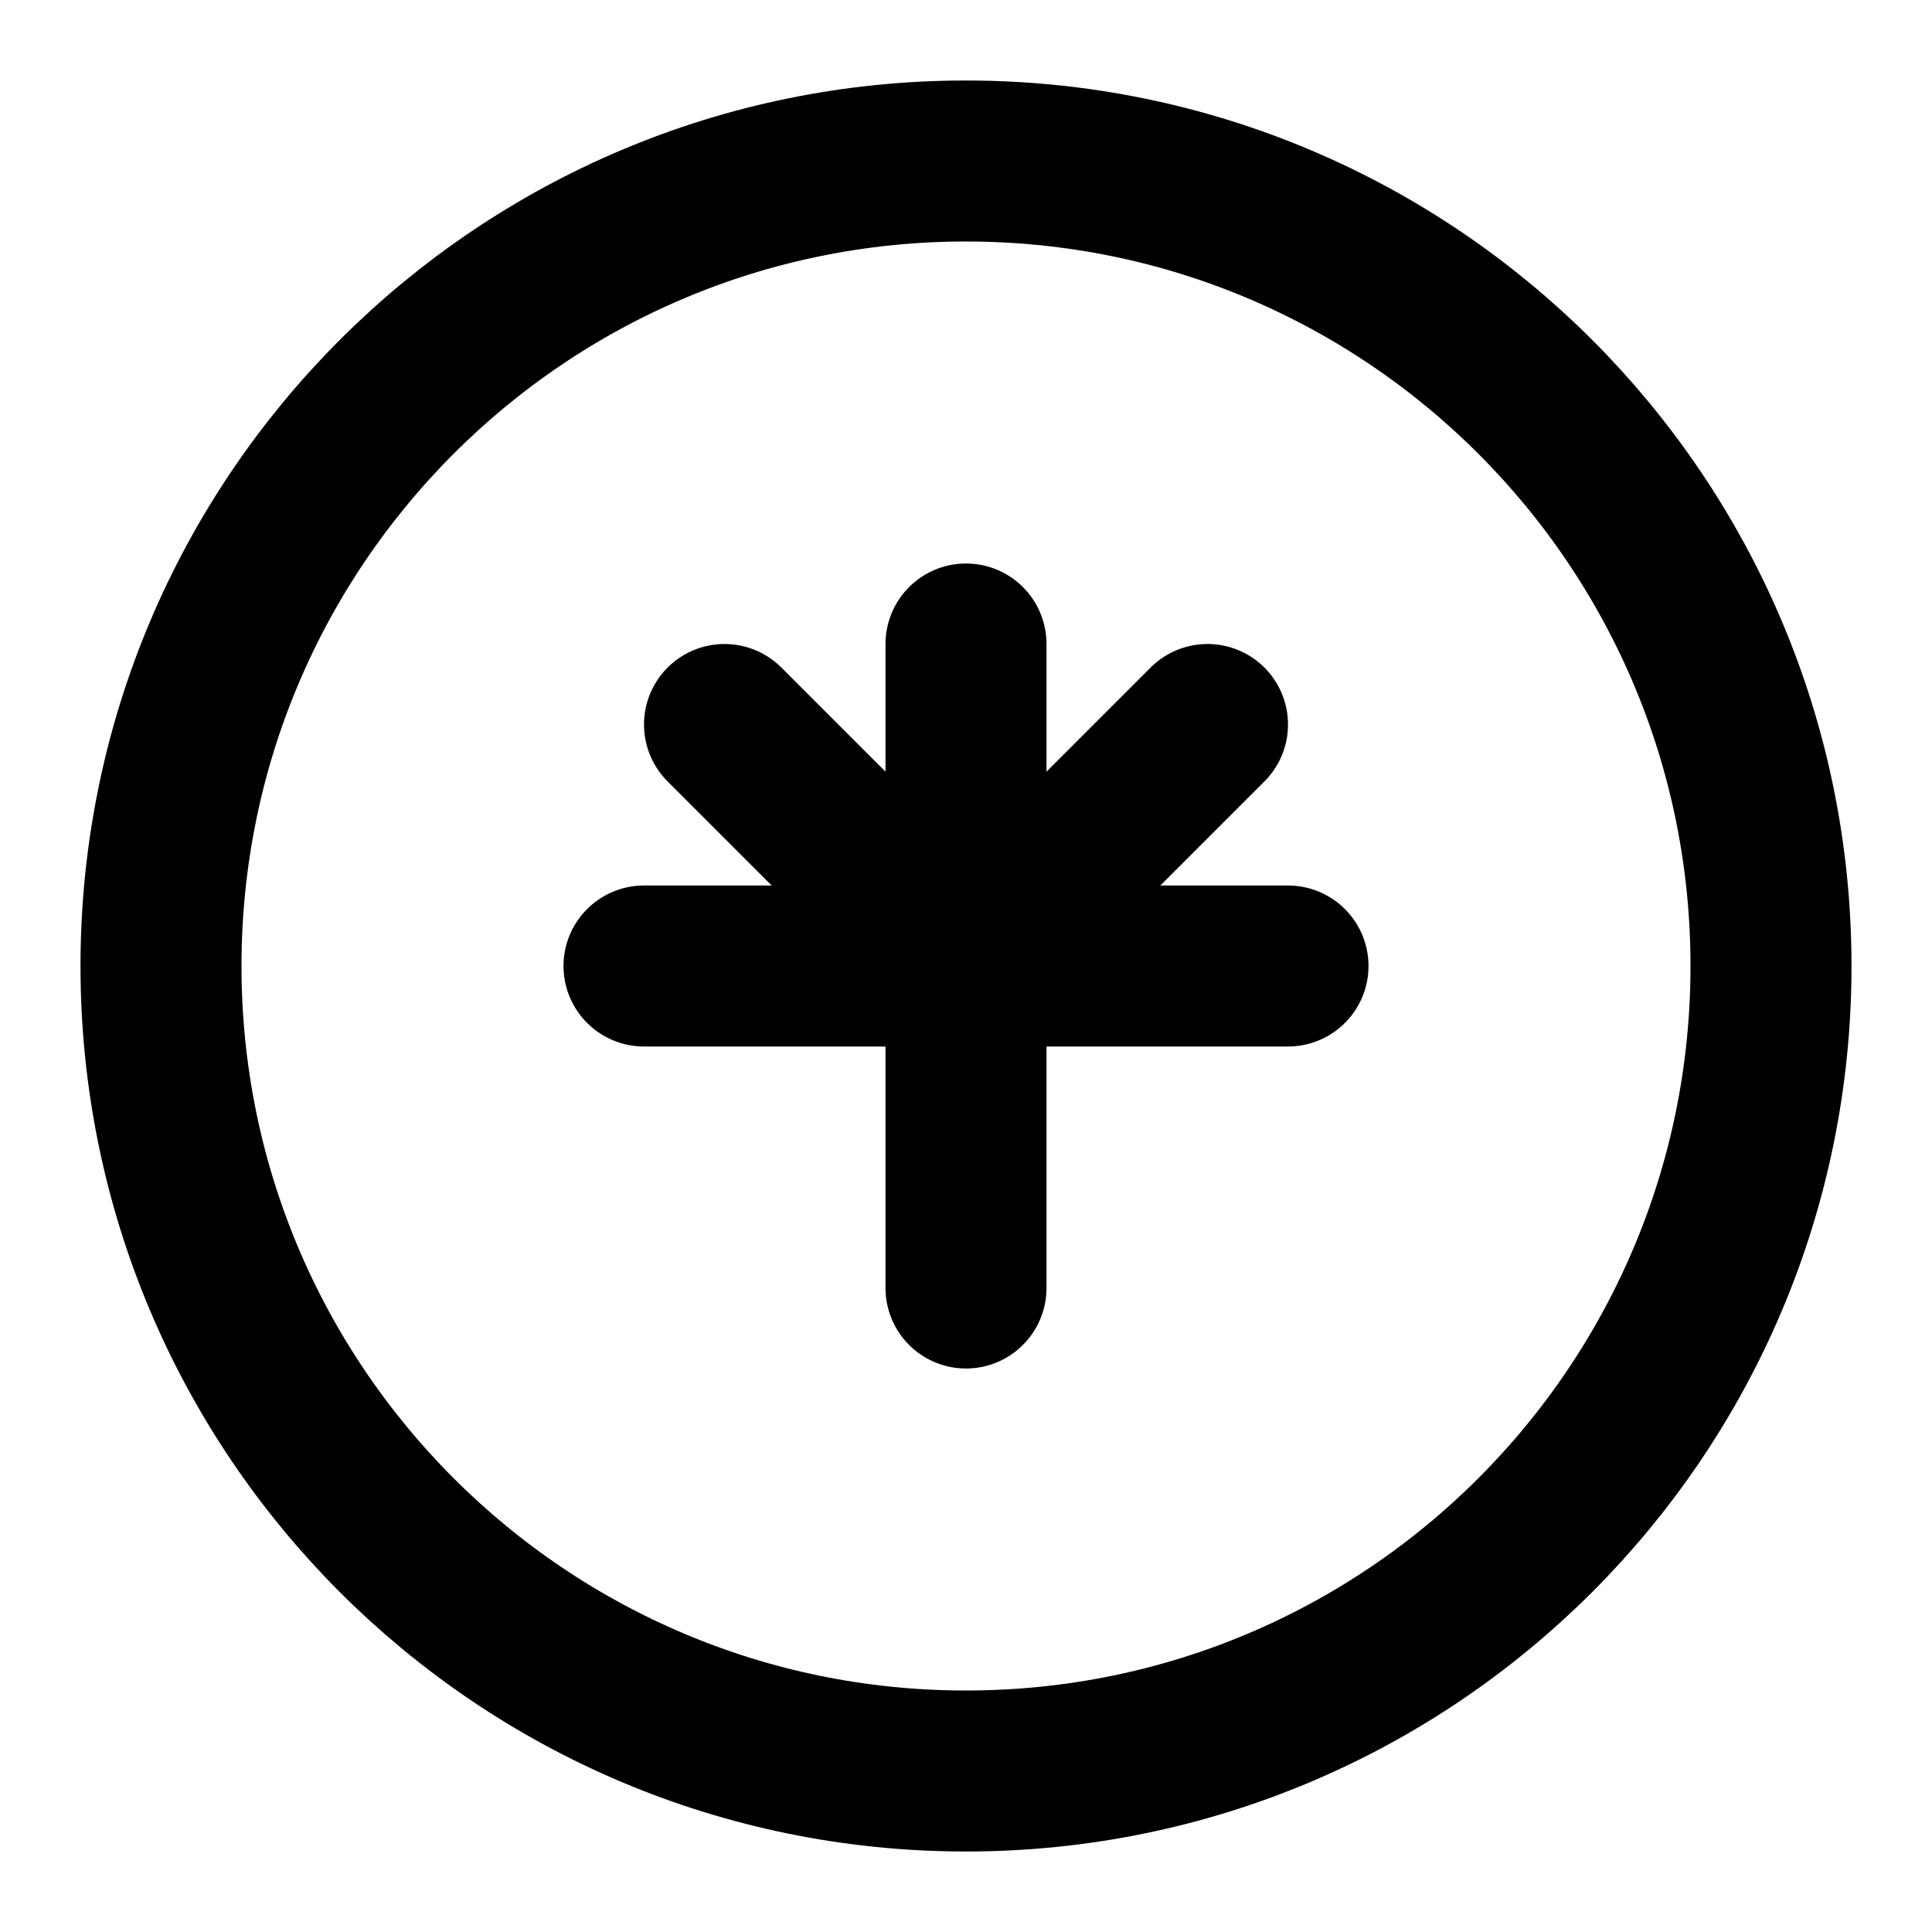
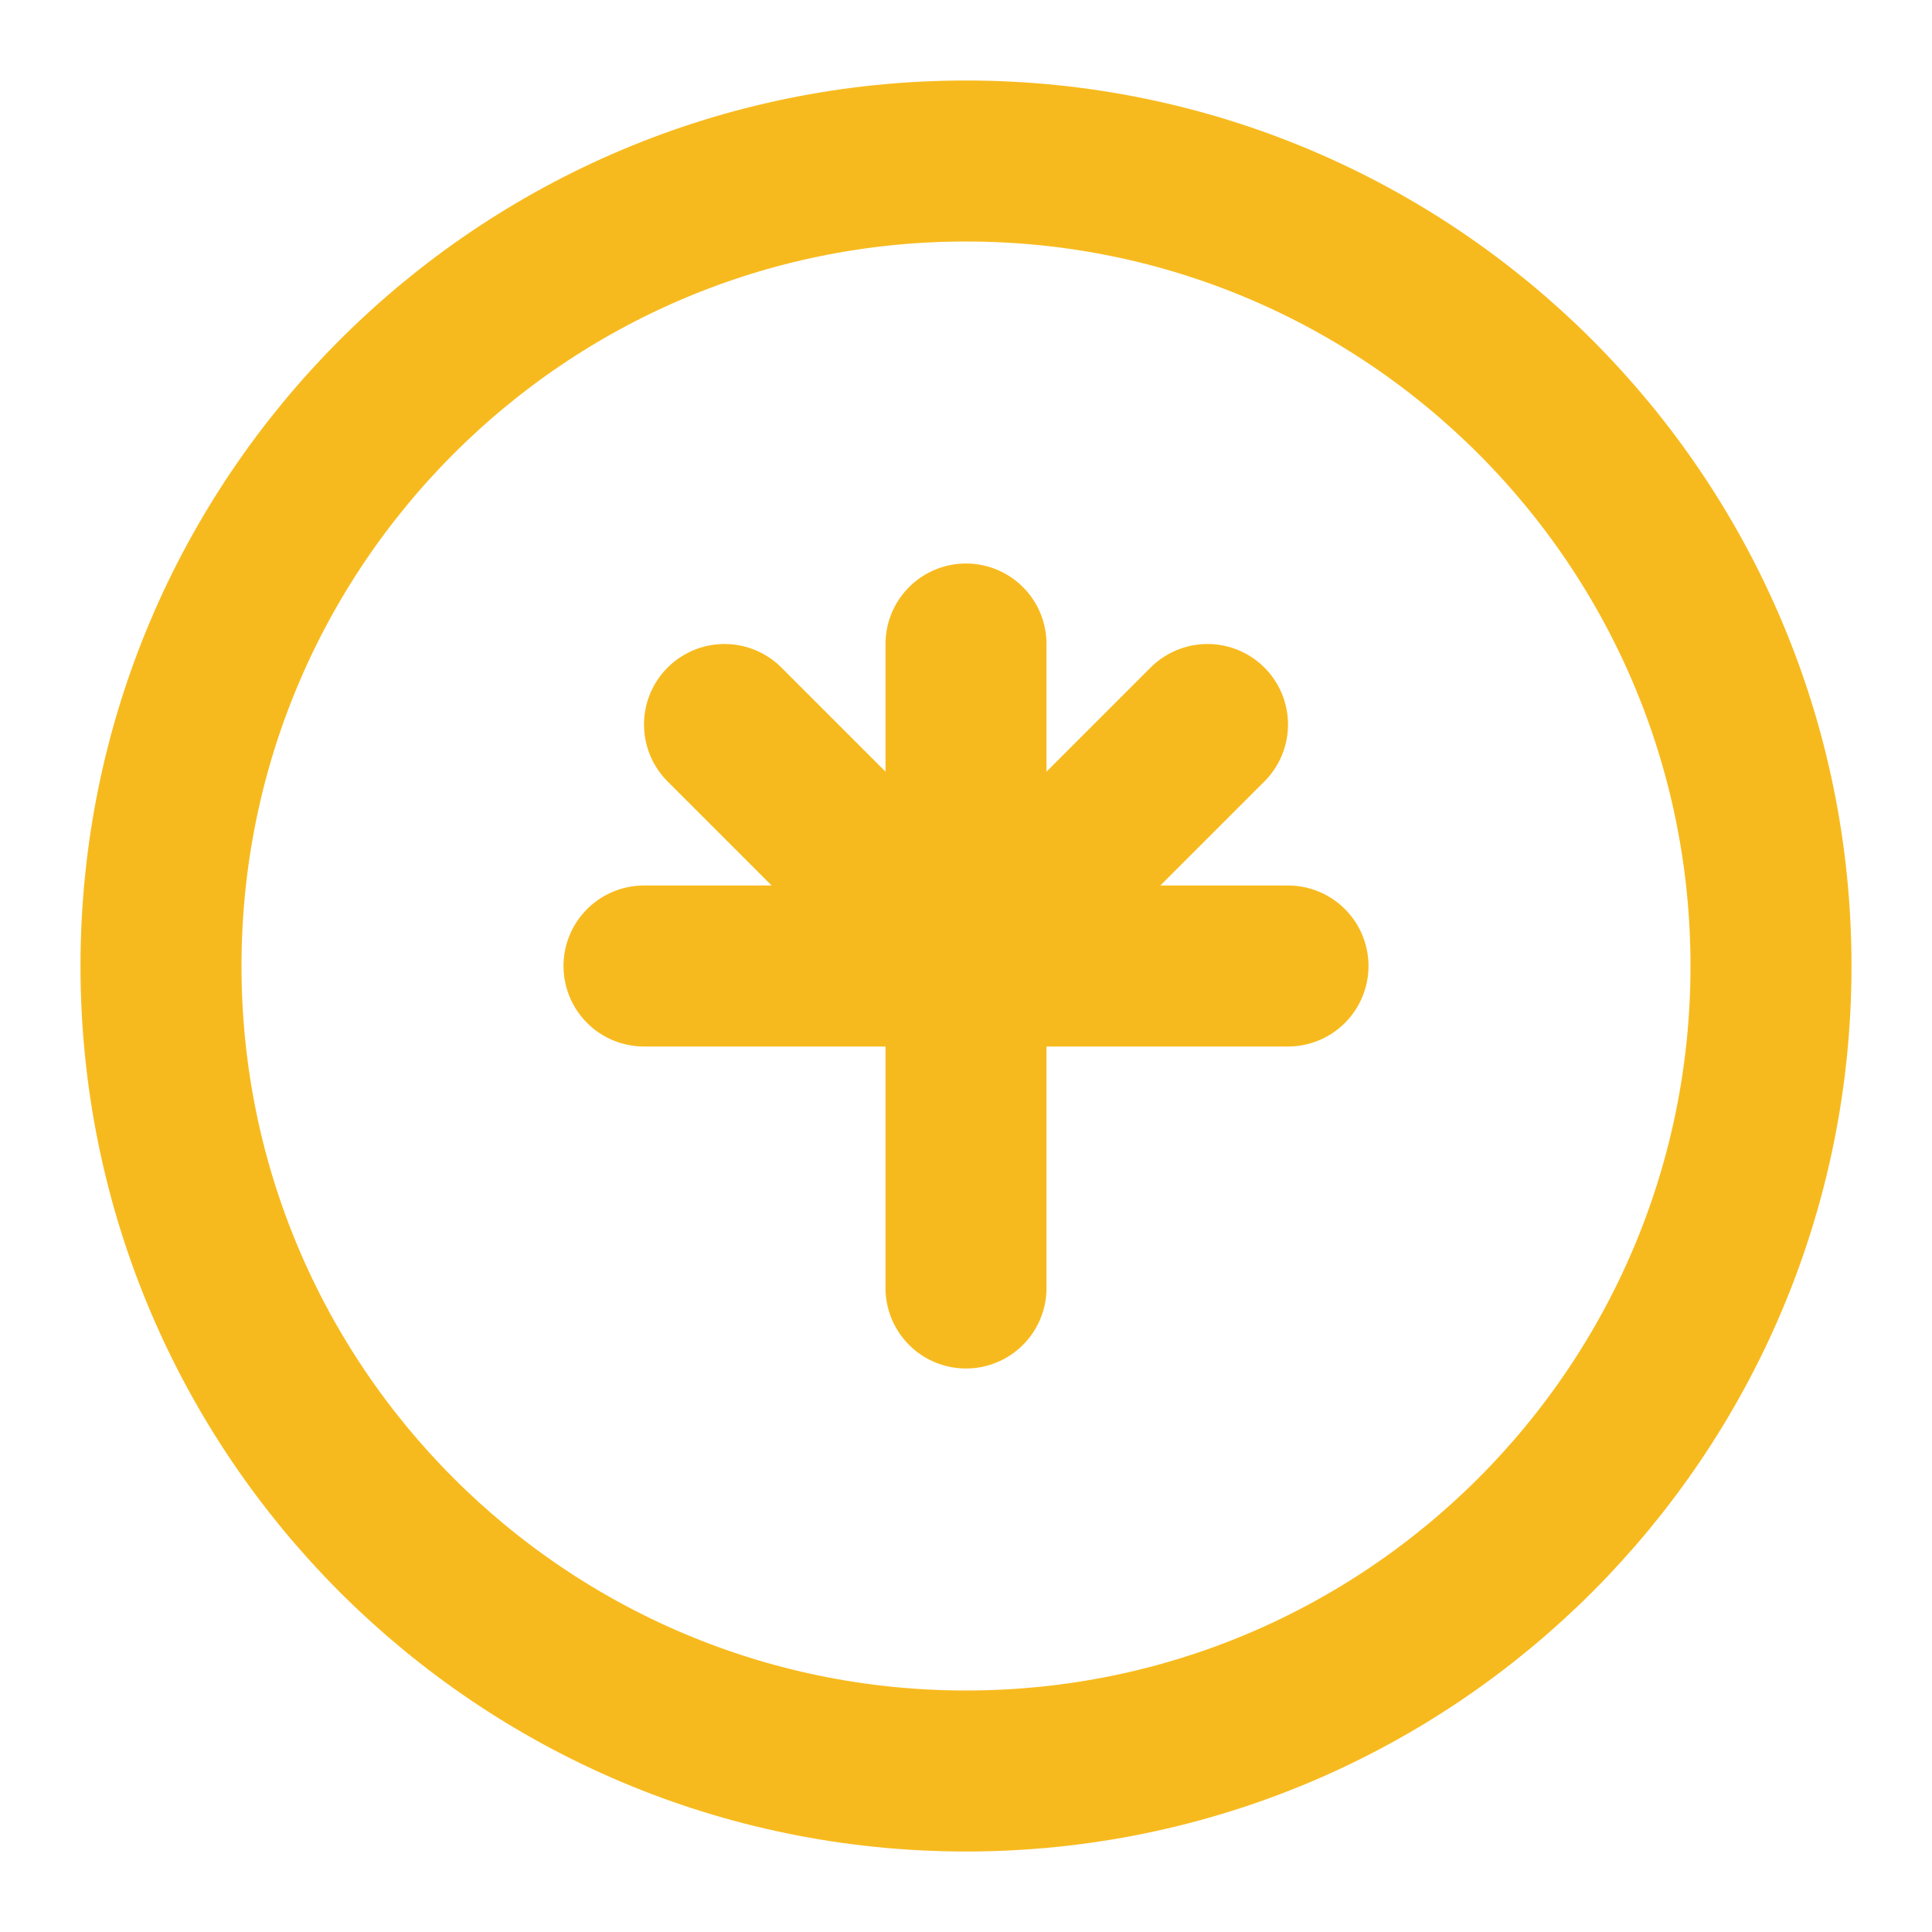
<svg xmlns="http://www.w3.org/2000/svg" width="24" height="24" viewBox="0 0 24 24" fill="none">
-   <circle cx="12" cy="12" r="10" stroke="currentColor" stroke-width="2" />
-   <path d="M8 12h8" stroke="currentColor" stroke-width="2" stroke-linecap="round" />
-   <path d="M12 8V16" stroke="currentColor" stroke-width="2" stroke-linecap="round" />
-   <path d="M9 9l3 3l3-3" stroke="currentColor" stroke-width="2" stroke-linecap="round" stroke-linejoin="round" />
+   <circle cx="12" cy="12" r="10" stroke="#F7BA1E" stroke-width="2" />
+   <path d="M8 12h8" stroke="#F7BA1E" stroke-width="2" stroke-linecap="round" />
+   <path d="M12 8V16" stroke="#F7BA1E" stroke-width="2" stroke-linecap="round" />
+   <path d="M9 9l3 3l3-3" stroke="#F7BA1E" stroke-width="2" stroke-linecap="round" stroke-linejoin="round" />
</svg>
